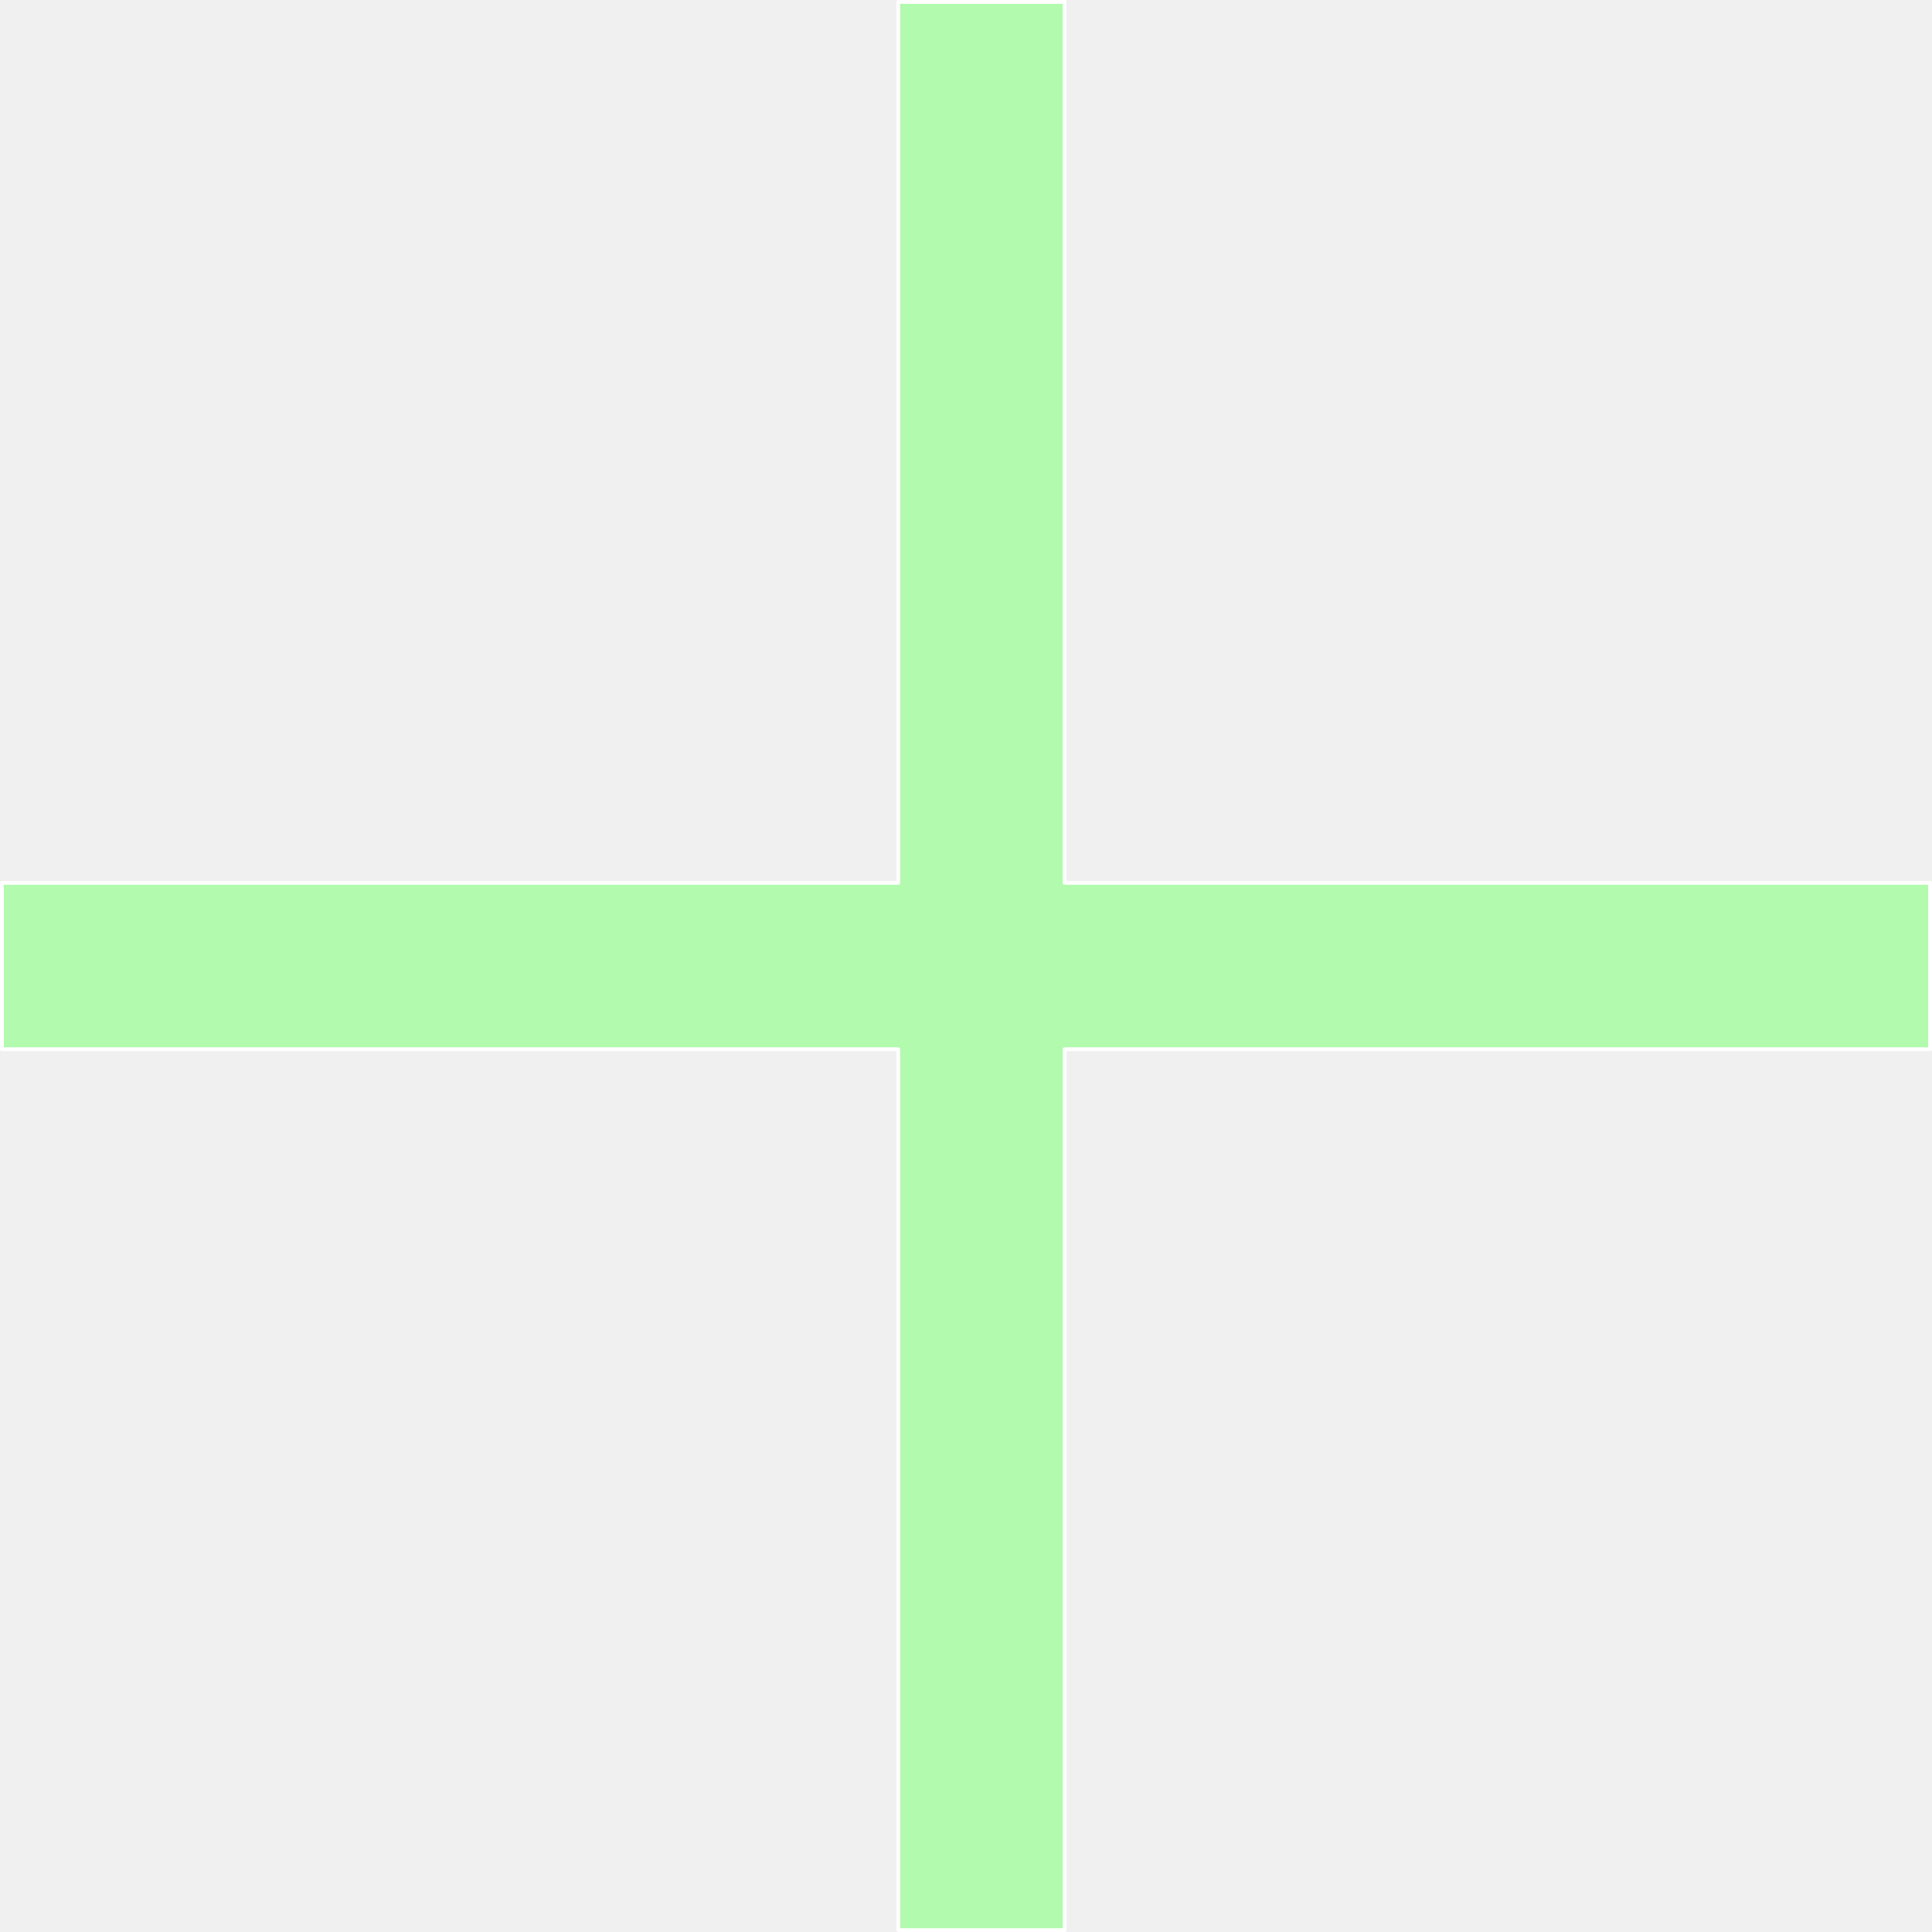
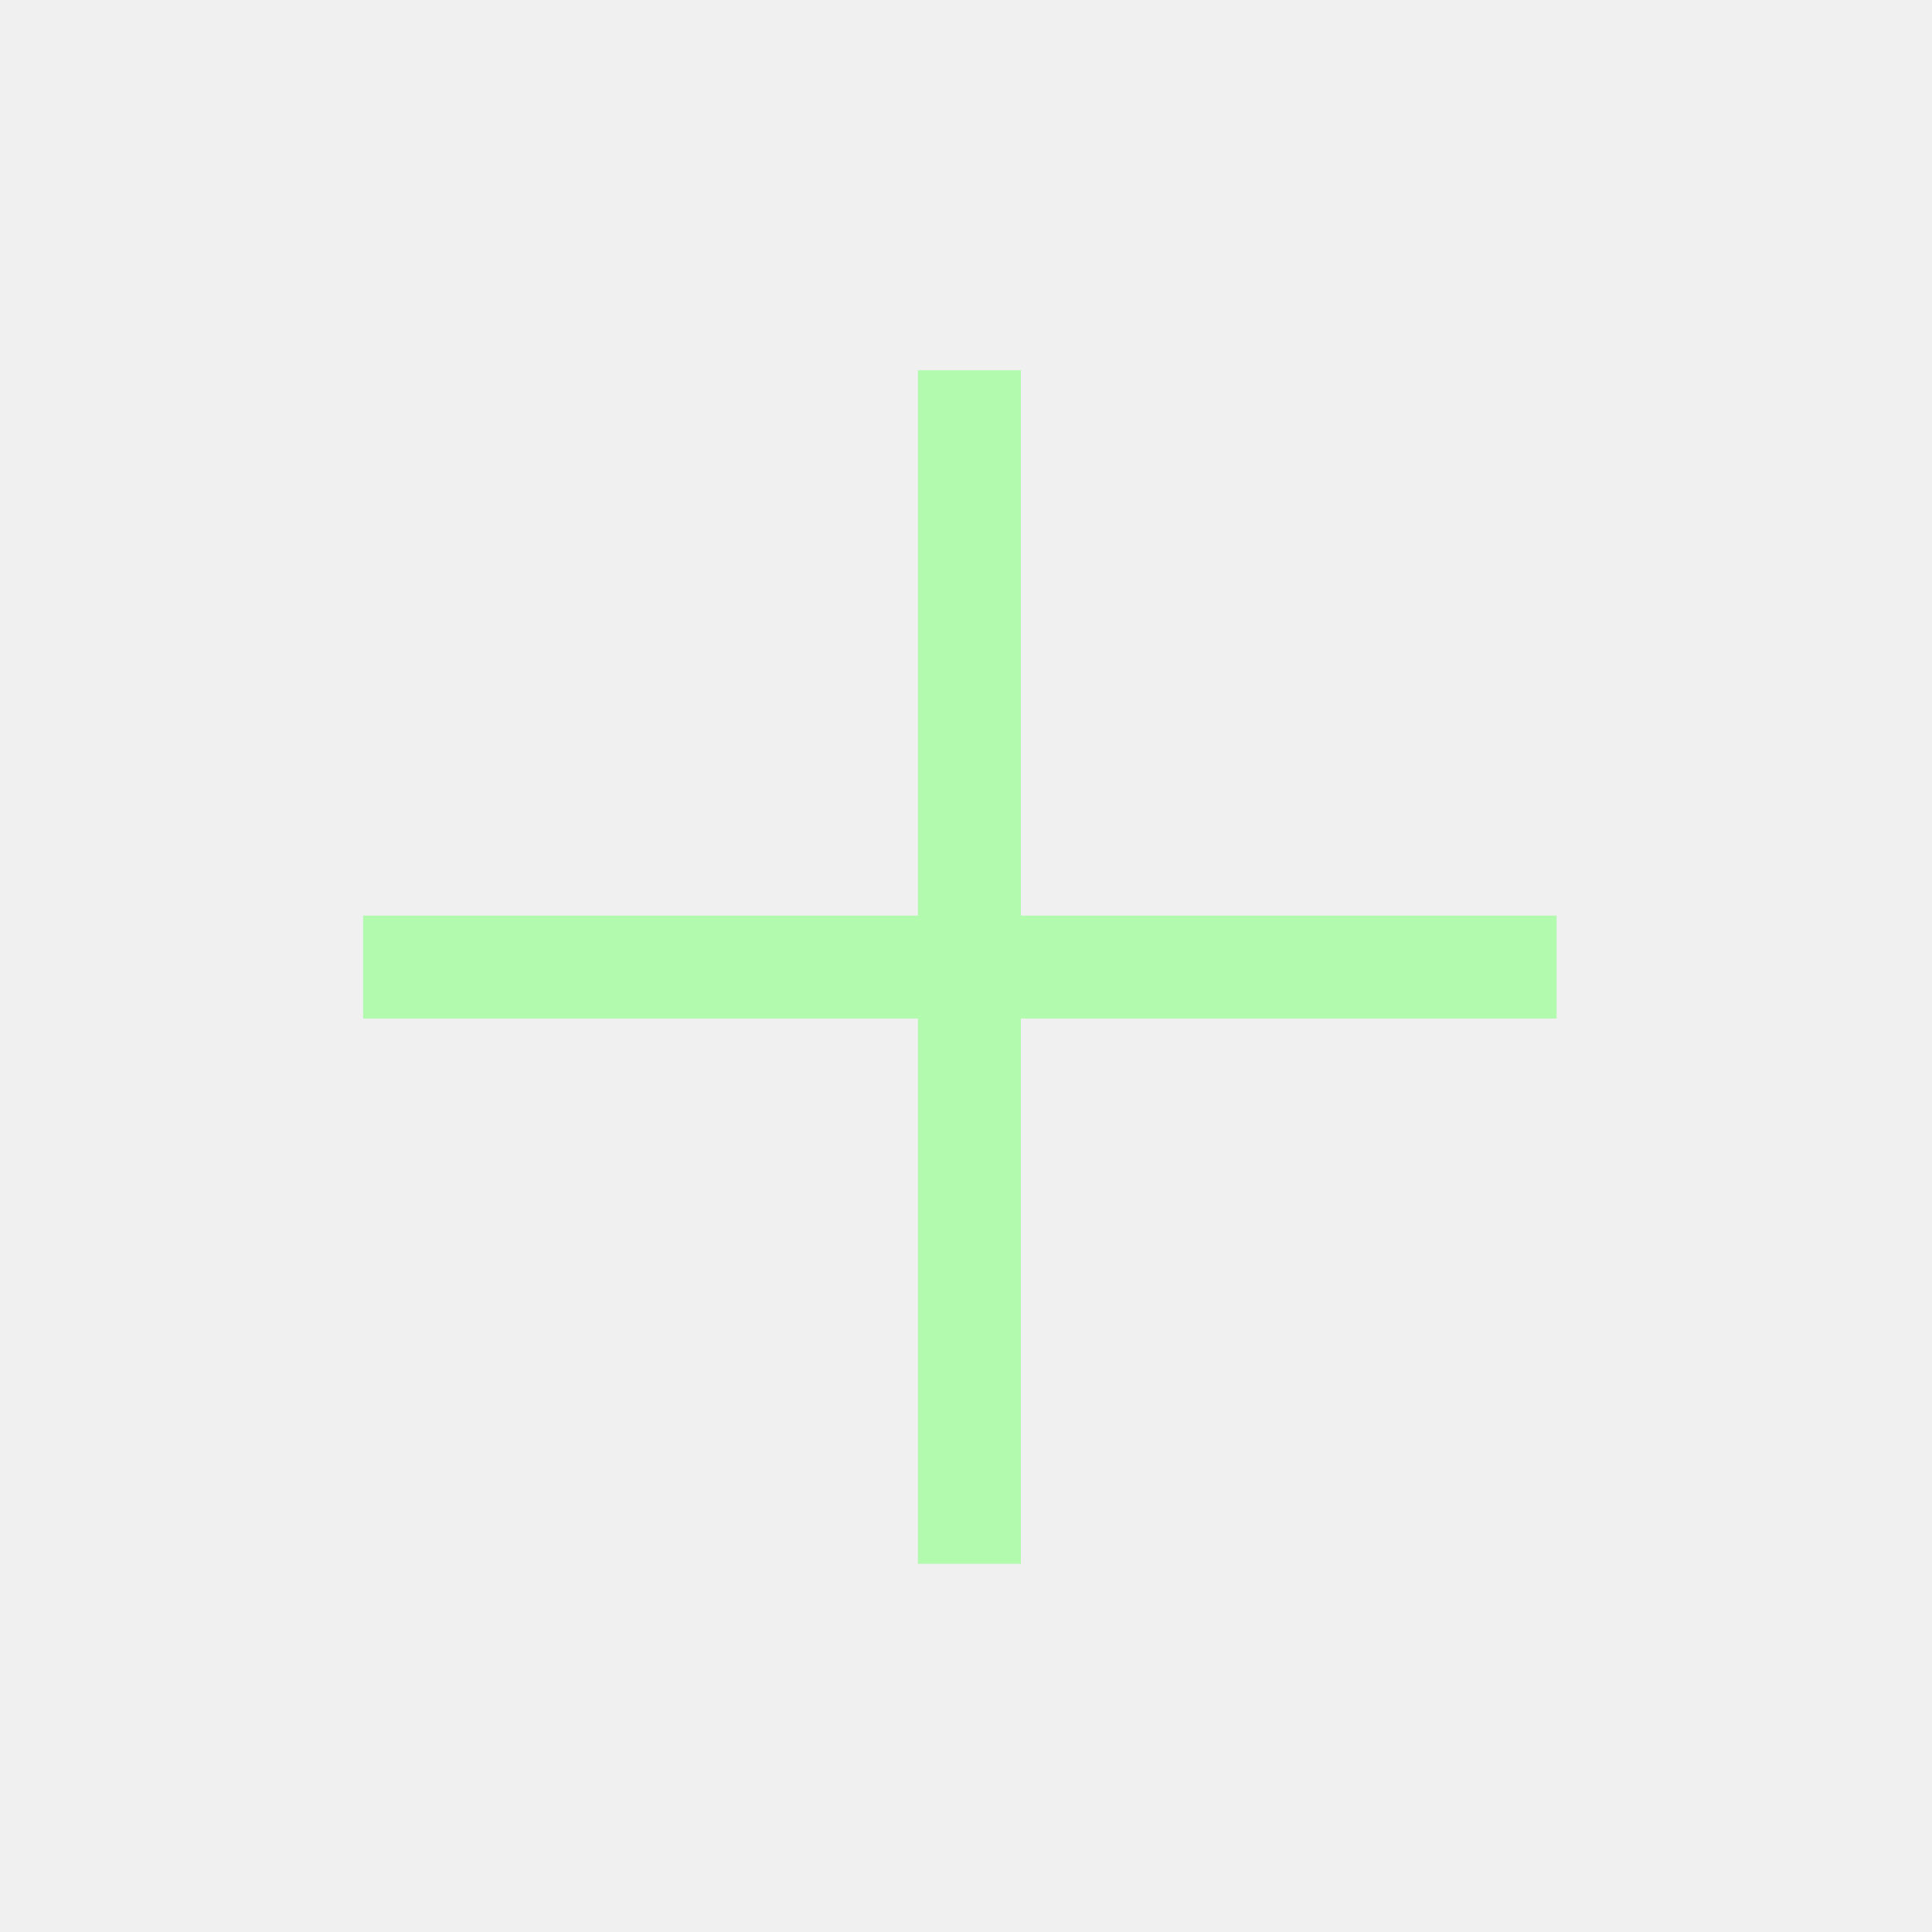
- <svg xmlns="http://www.w3.org/2000/svg" width="35mm" height="35mm" viewBox="0 0 35 35" version="1.1" id="svg8">
+ <svg xmlns="http://www.w3.org/2000/svg" width="34.998mm" height="34.998mm" viewBox="0 0 34.998 34.998" version="1.1" id="svg8">
  <defs id="defs2" />
-   <g id="layer1" transform="translate(-12.04411,-10.55107)">
-     <path id="rect839" style="fill:#b1faae;fill-opacity:1;stroke:#ffffff;stroke-width:0.069;stroke-linejoin:round;stroke-miterlimit:4;stroke-dasharray:none" d="M 28.317,10.586 V 26.545 H 12.079 v 3.013 h 16.238 v 15.959 h 3.013 V 29.558 H 47.009 V 26.545 H 31.329 V 10.586 Z" />
+   <g id="layer1" transform="translate(-8.87944,-7.386405)">
+     <rect style="opacity:1;fill:none;fill-opacity:1;stroke:none;stroke-width:0.069;stroke-linejoin:round;stroke-miterlimit:4;stroke-dasharray:none;stroke-dashoffset:0;stroke-opacity:1" id="rect1374" width="35.152" height="34.963" x="8.69" y="7.422" />
+     <path id="rect839" style="fill:#b1faae;fill-opacity:1;stroke:none;stroke-width:0.043;stroke-linejoin:round" d="m 25.507,14.094 v 9.878 H 15.457 v 1.865 h 10.05 v 9.877 h 1.865 v -9.877 h 9.705 v -1.865 h -9.705 v -9.878 z" />
  </g>
</svg>
